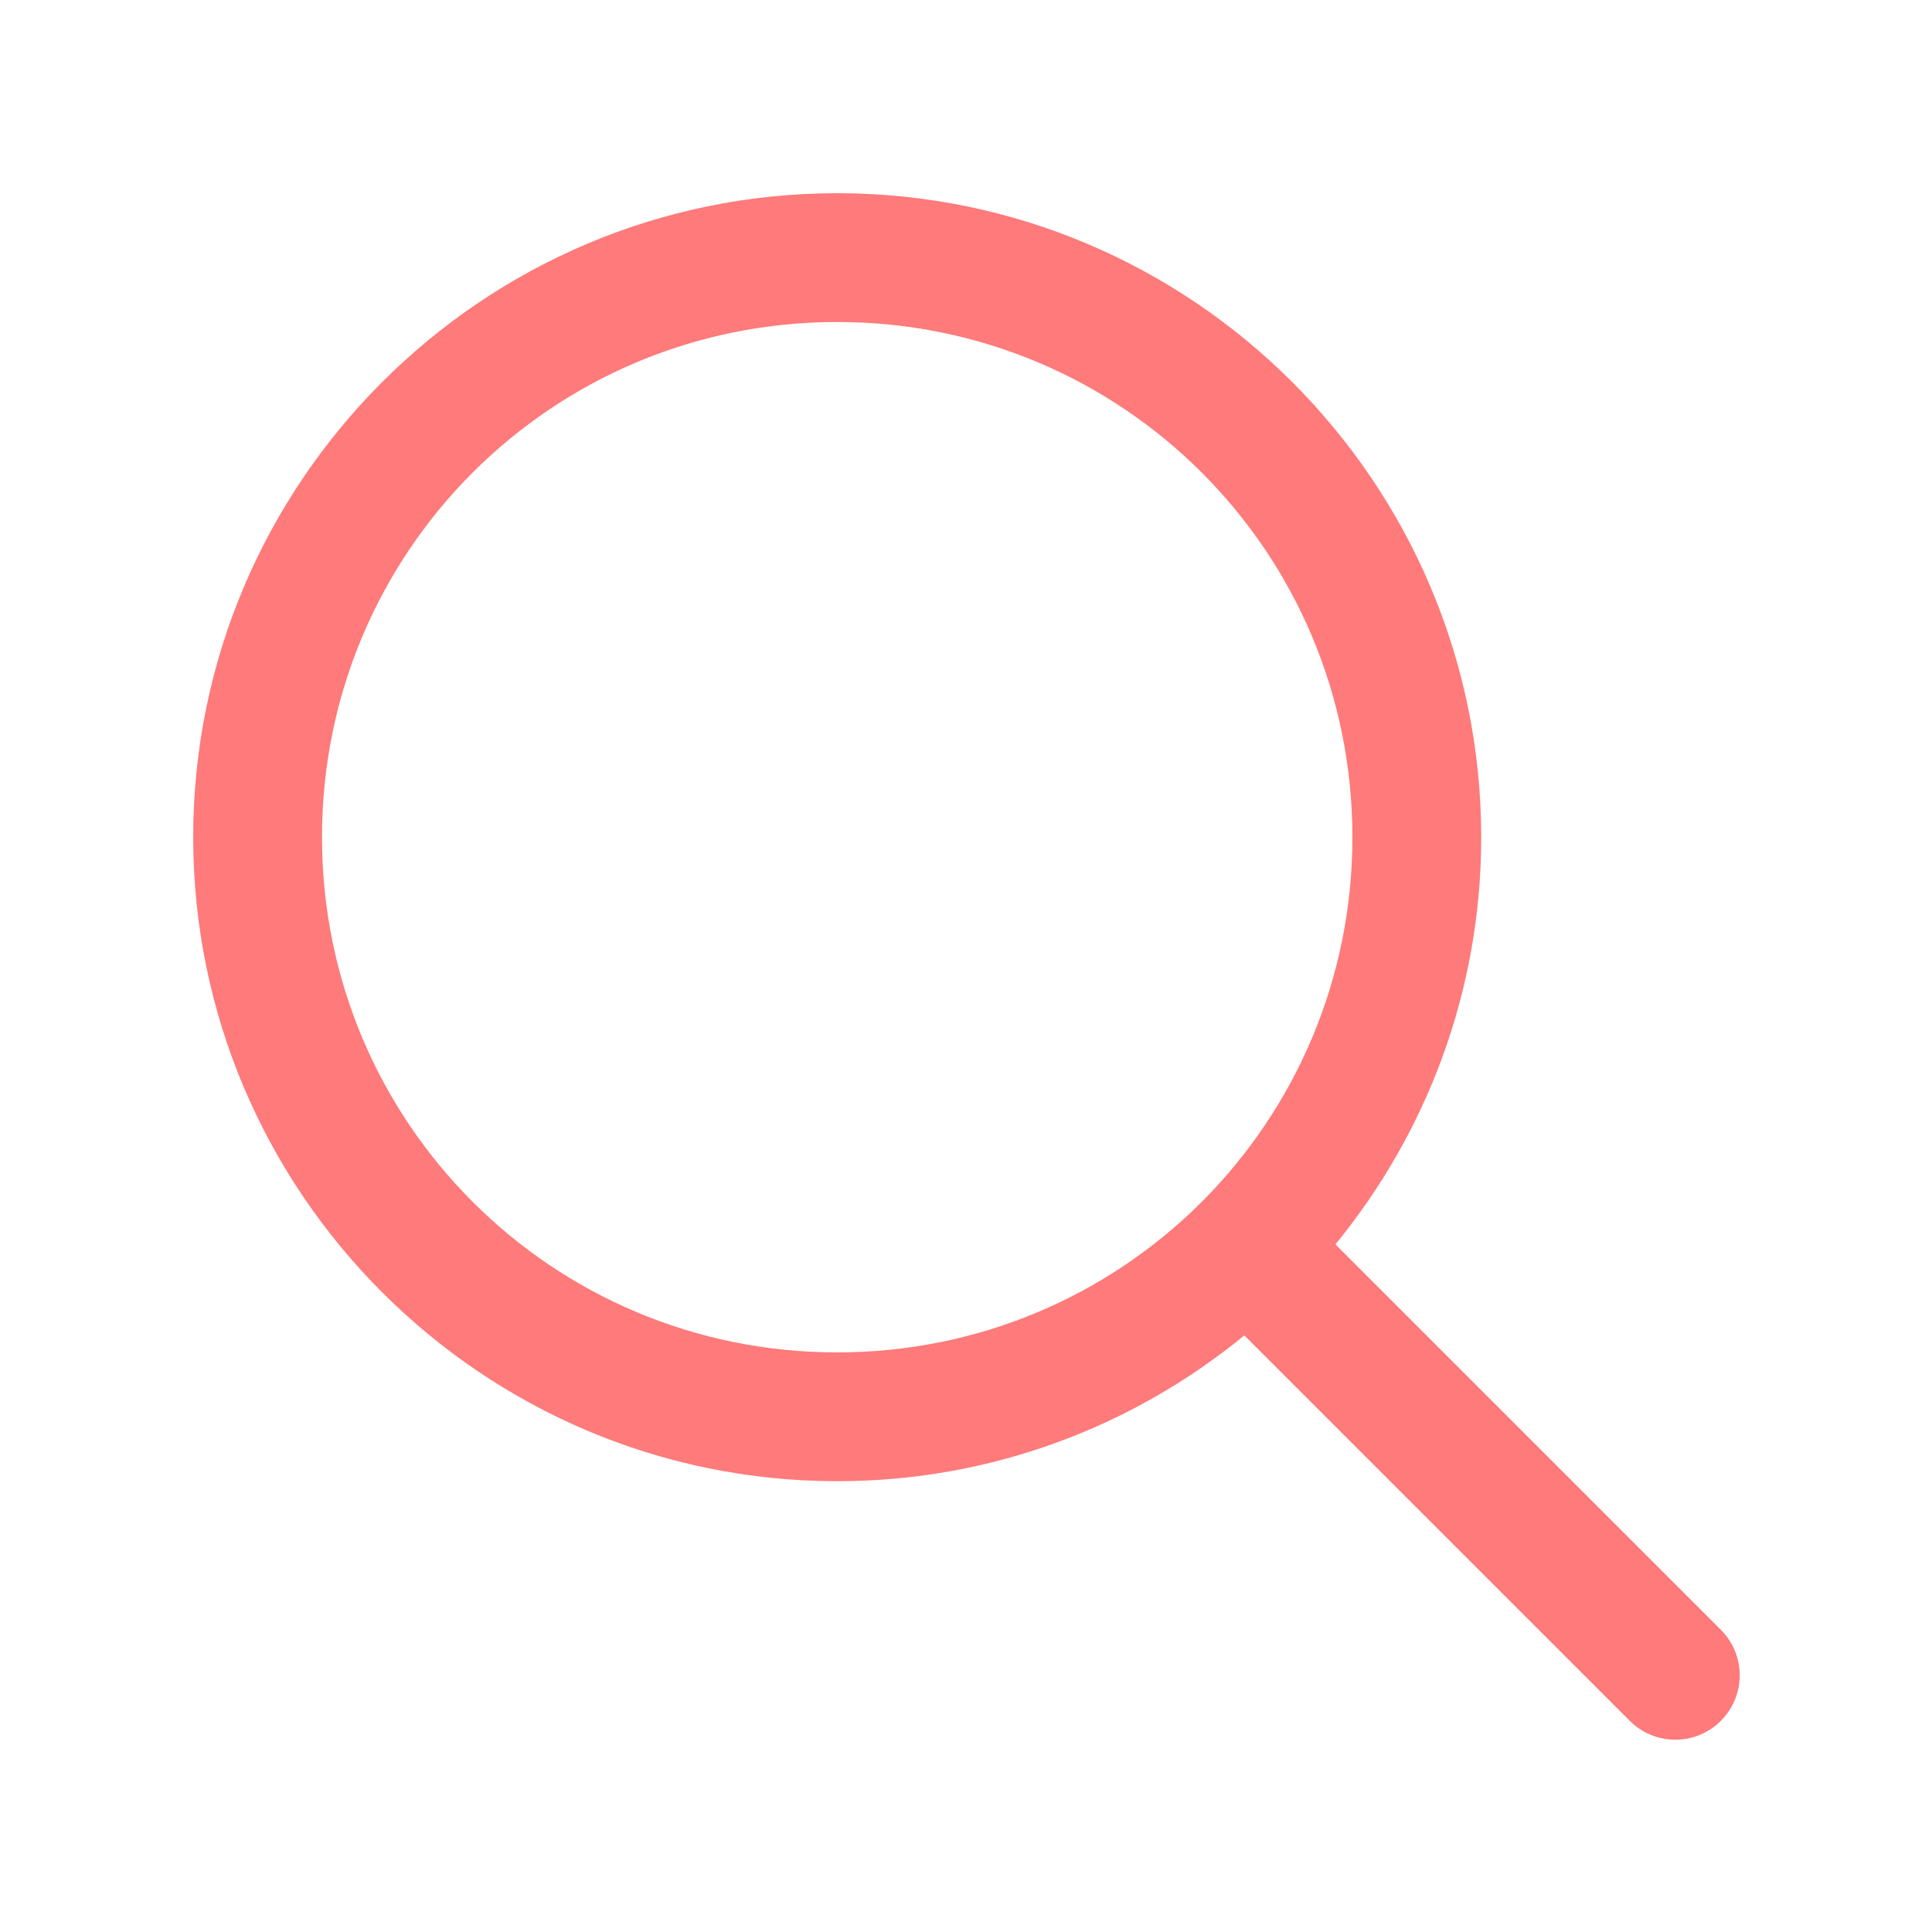
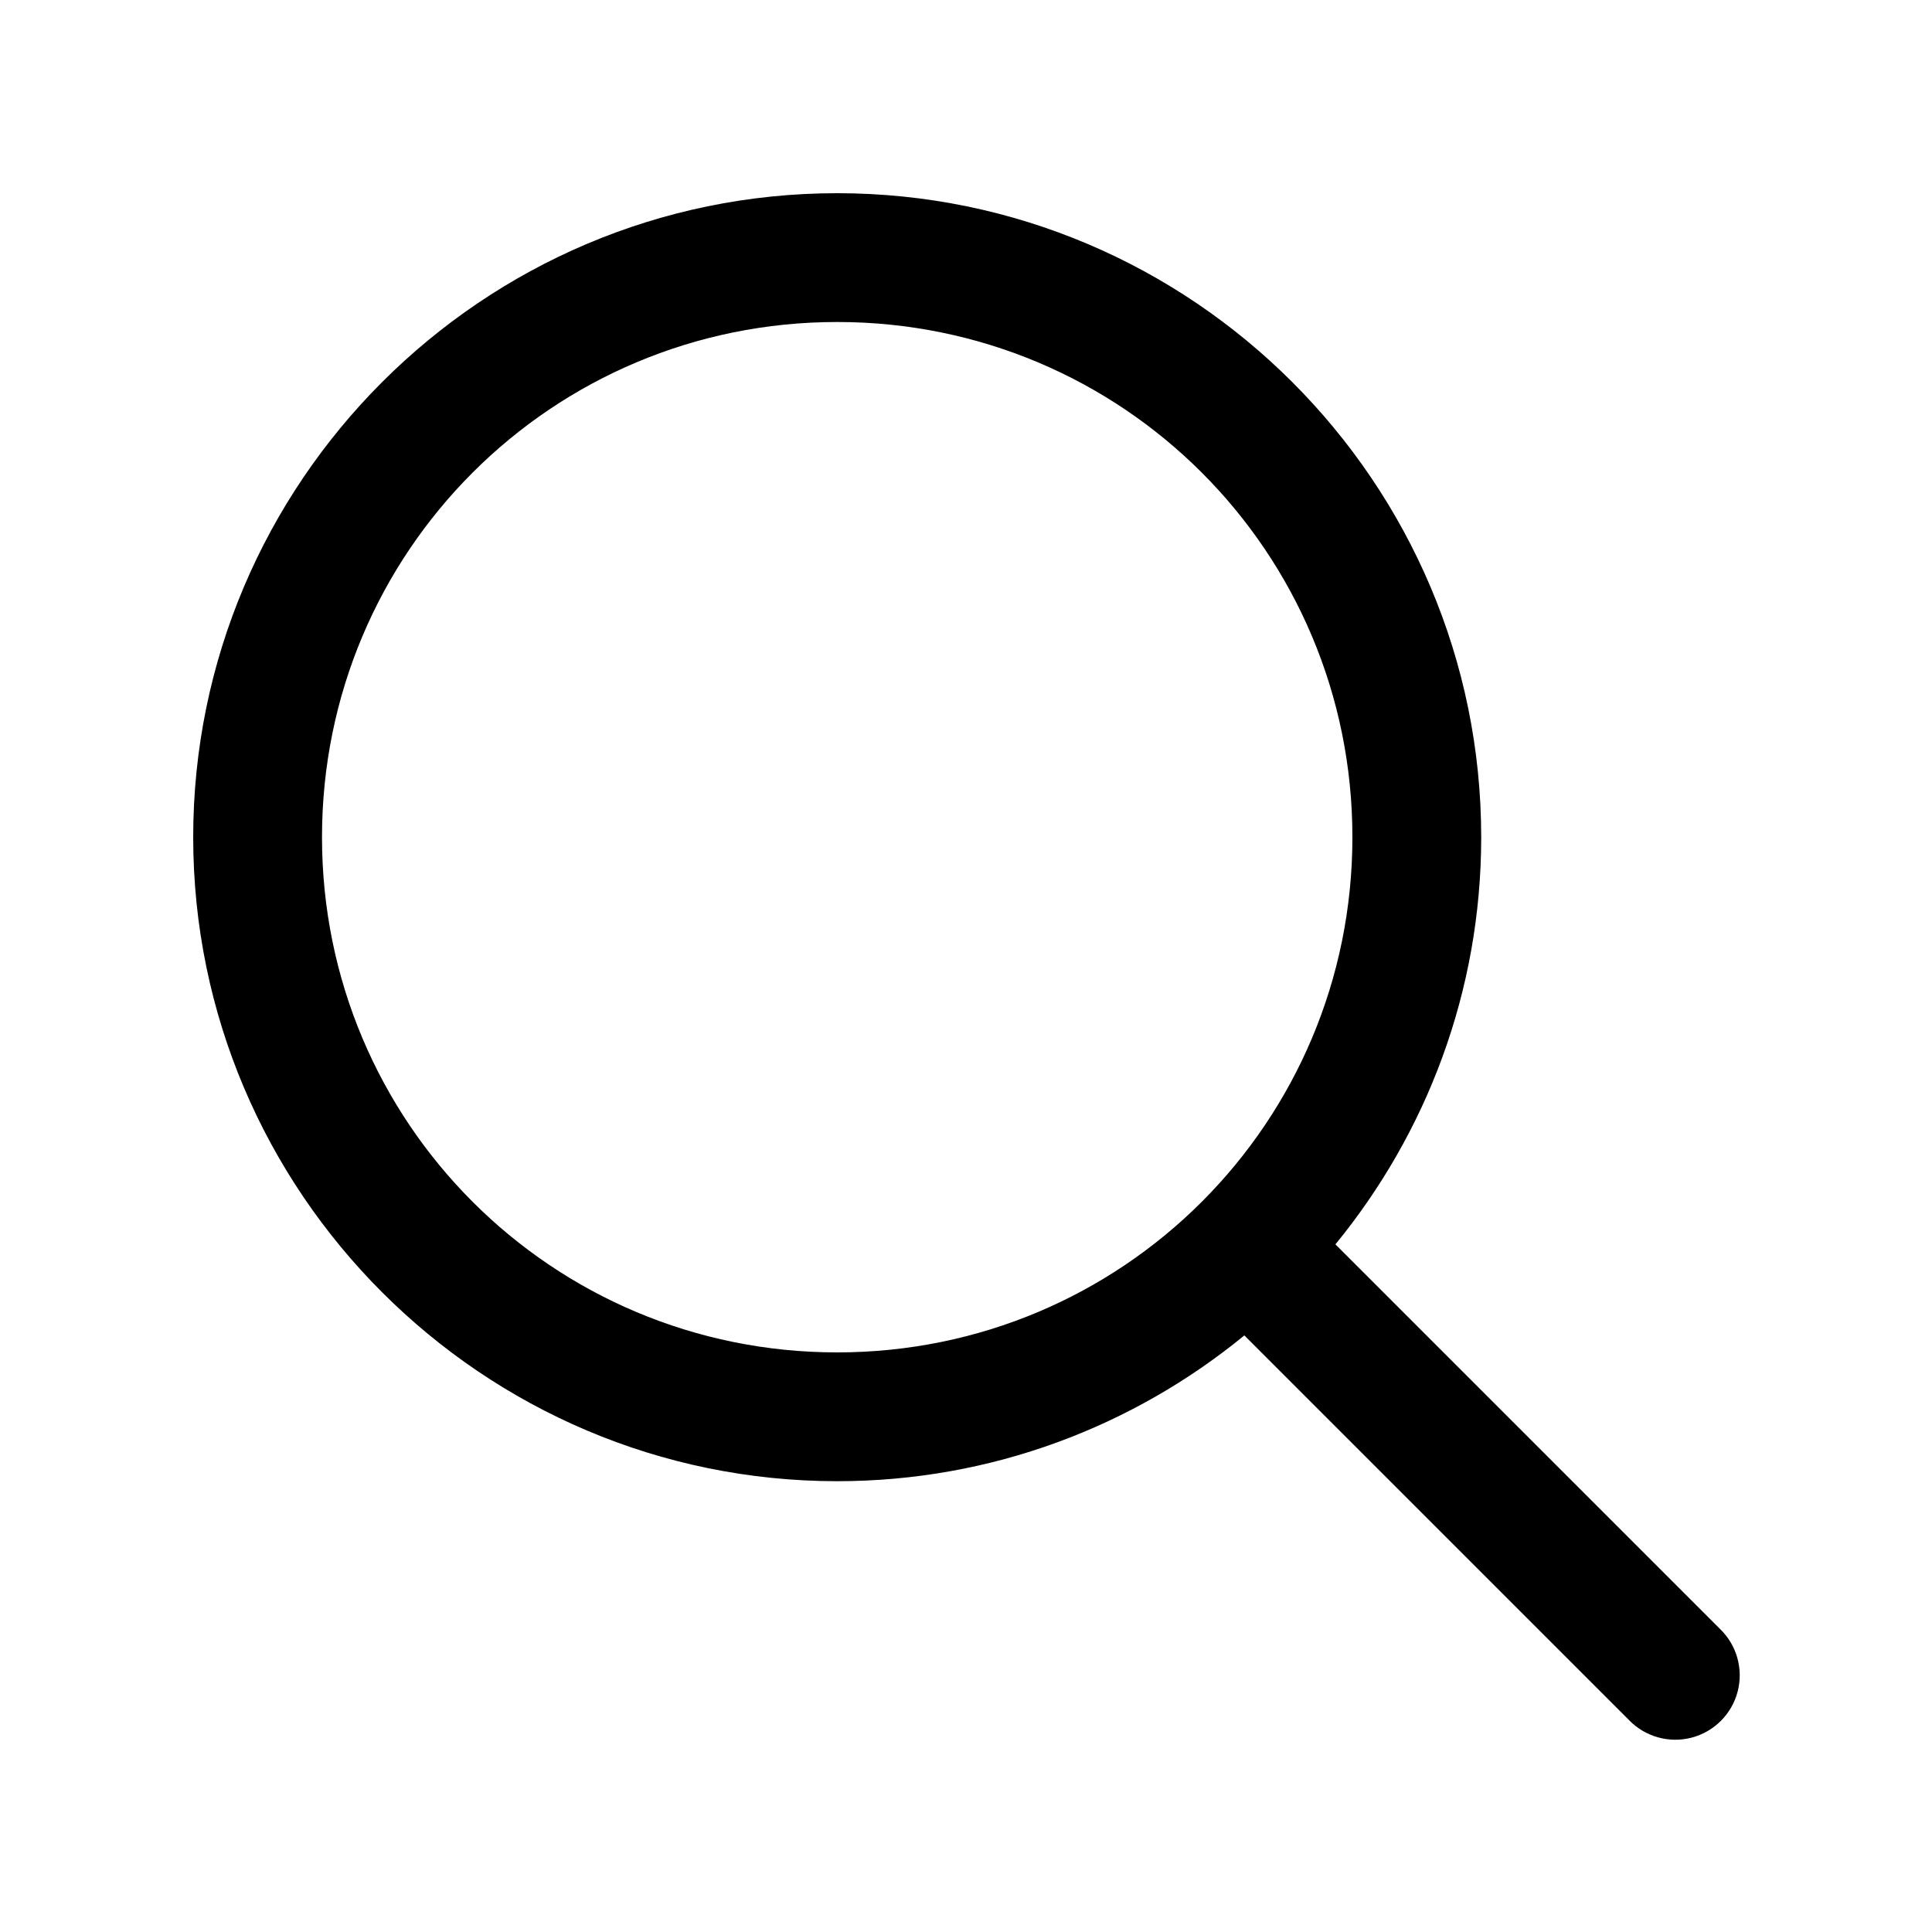
<svg xmlns="http://www.w3.org/2000/svg" focusable="false" x="0px" y="0px" width="30" height="30" viewBox="0 0 171 171" style=" fill:#000000;">
  <g fill="none" fill-rule="nonzero" stroke="none" stroke-width="1" stroke-linecap="butt" stroke-linejoin="miter" stroke-miterlimit="10" stroke-dasharray="" stroke-dashoffset="0" font-family="none" font-weight="none" font-size="none" text-anchor="none" style="mix-blend-mode: normal">
    <path d="M0,171.996v-171.996h171.996v171.996z" fill="none" />
-     <g fill="#ff7a7a">
+     <g fill="#000">
      <path d="M74.1,17.1c-31.413,0 -57,25.587 -57,57c0,31.413 25.587,57 57,57c13.66,0 26.205,-4.851 36.037,-12.903l34.033,34.033c1.43,1.489 3.553,2.089 5.55,1.568c1.998,-0.521 3.557,-2.081 4.078,-4.078c0.521,-1.998 -0.079,-4.12 -1.568,-5.55l-34.033,-34.033c8.052,-9.832 12.903,-22.377 12.903,-36.037c0,-31.413 -25.587,-57 -57,-57zM74.1,28.5c25.252,0 45.6,20.348 45.6,45.6c0,25.252 -20.348,45.6 -45.6,45.6c-25.252,0 -45.6,-20.348 -45.6,-45.6c0,-25.252 20.348,-45.6 45.6,-45.6z" />
    </g>
  </g>
</svg>
